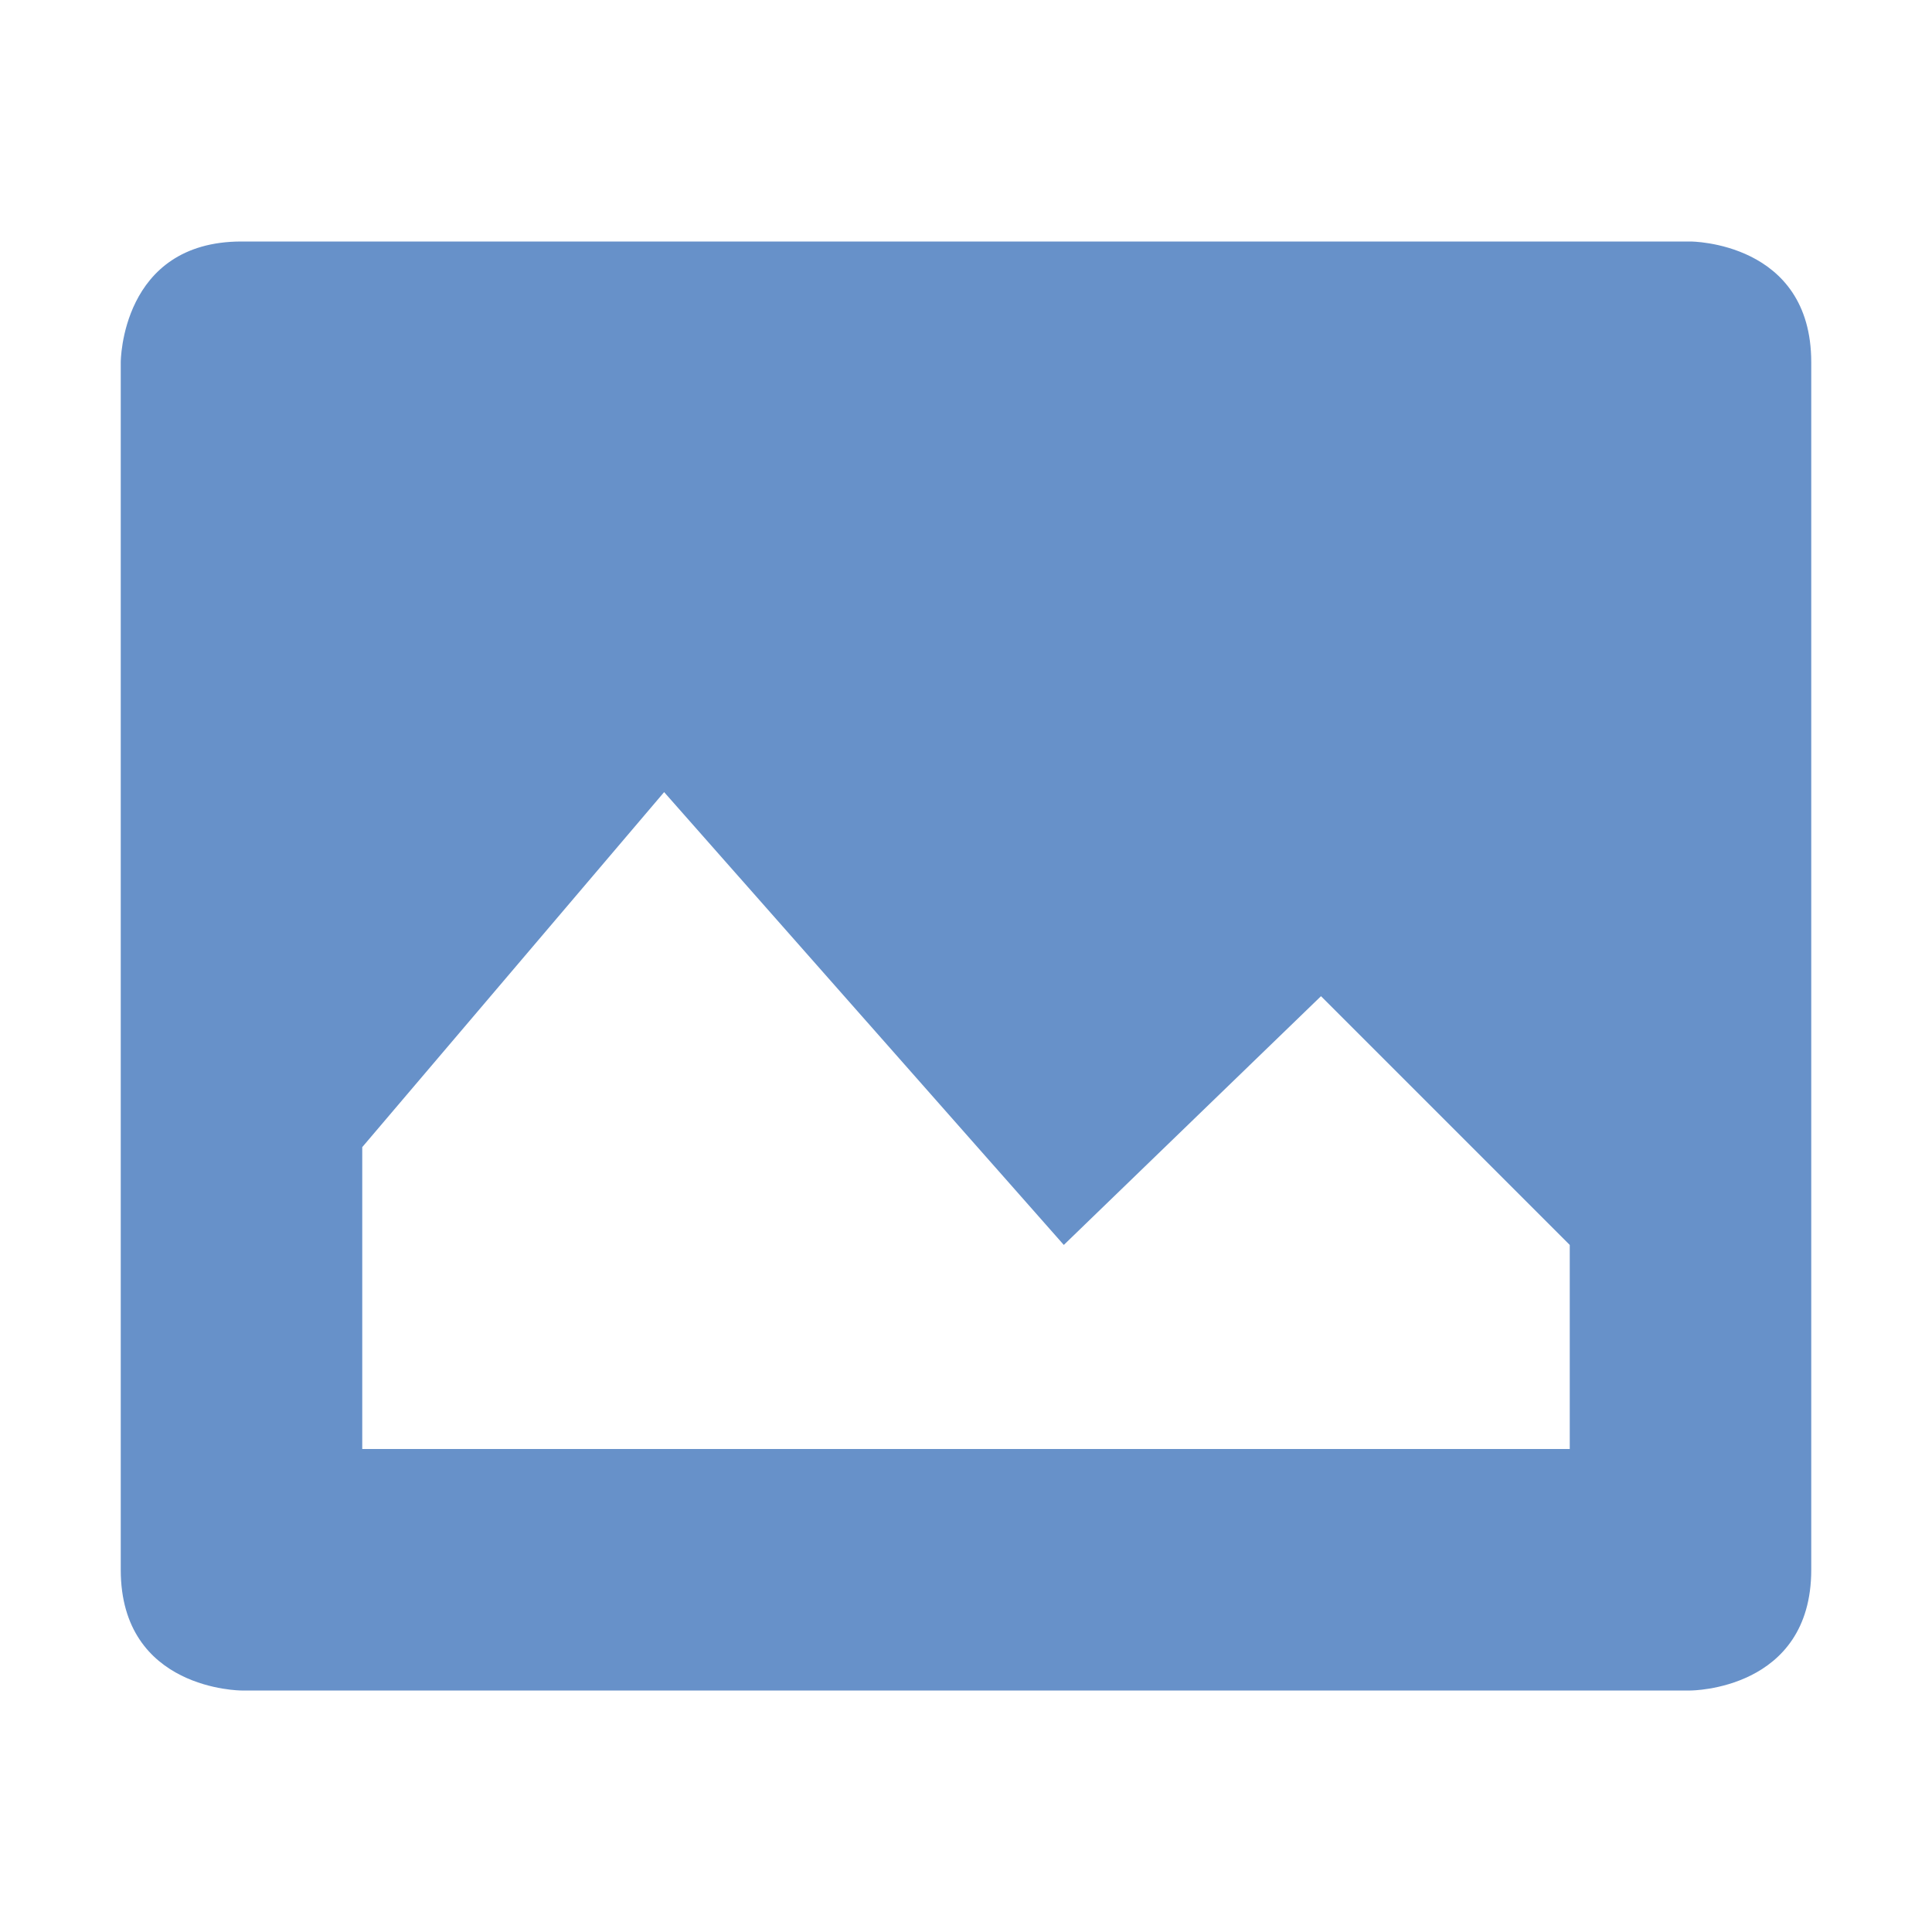
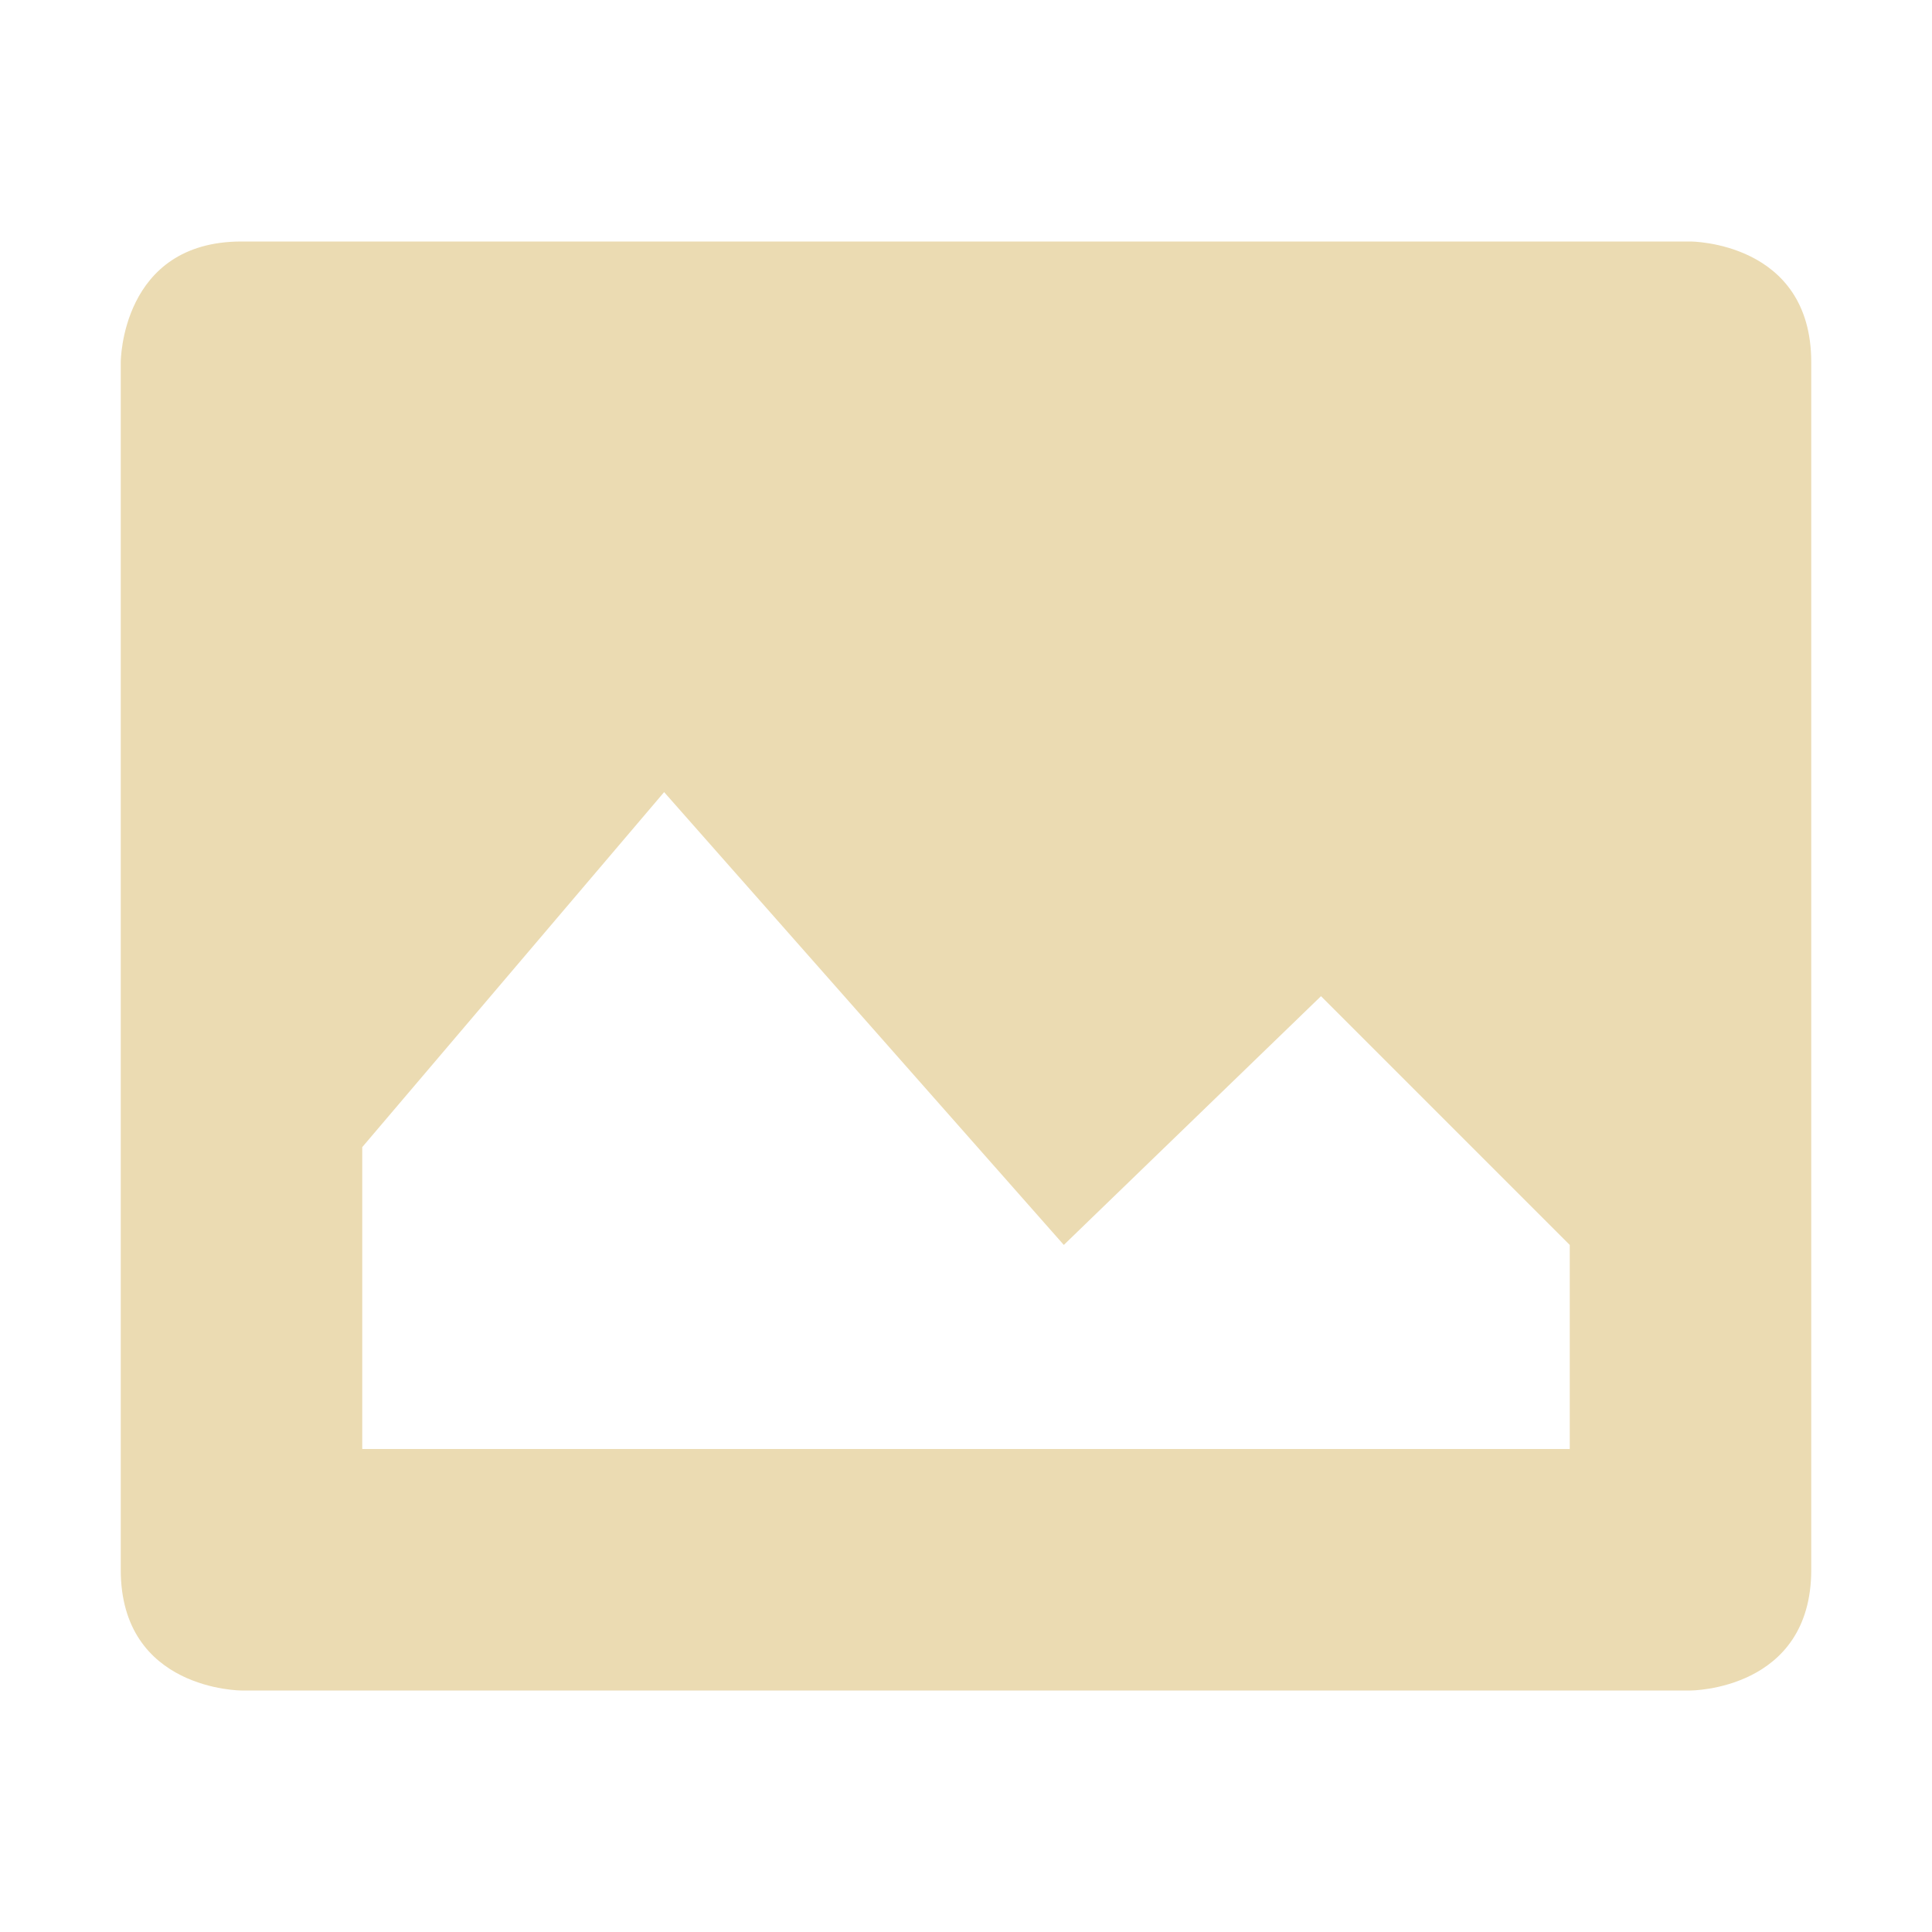
<svg xmlns="http://www.w3.org/2000/svg" width="16" height="16" version="1.1">
-   <path style="fill:#6791C9" d="M 2,2 C 1,2 1,3 1,3 V 13 C 1,14 2,14 2,14 H 14 C 14,14 15,14 15,13 V 3 C 15,2 14,2 14,2 Z M 5.5,6.56 8.81,10.31 10.94,8.25 13,10.31 V 12 H 3 V 9.5 Z" />
+   <path style="fill:#EBDBB2" d="M 2,2 C 1,2 1,3 1,3 V 13 C 1,14 2,14 2,14 H 14 C 14,14 15,14 15,13 V 3 C 15,2 14,2 14,2 Z M 5.5,6.56 8.81,10.31 10.94,8.25 13,10.31 V 12 H 3 V 9.5 Z" />
</svg>
